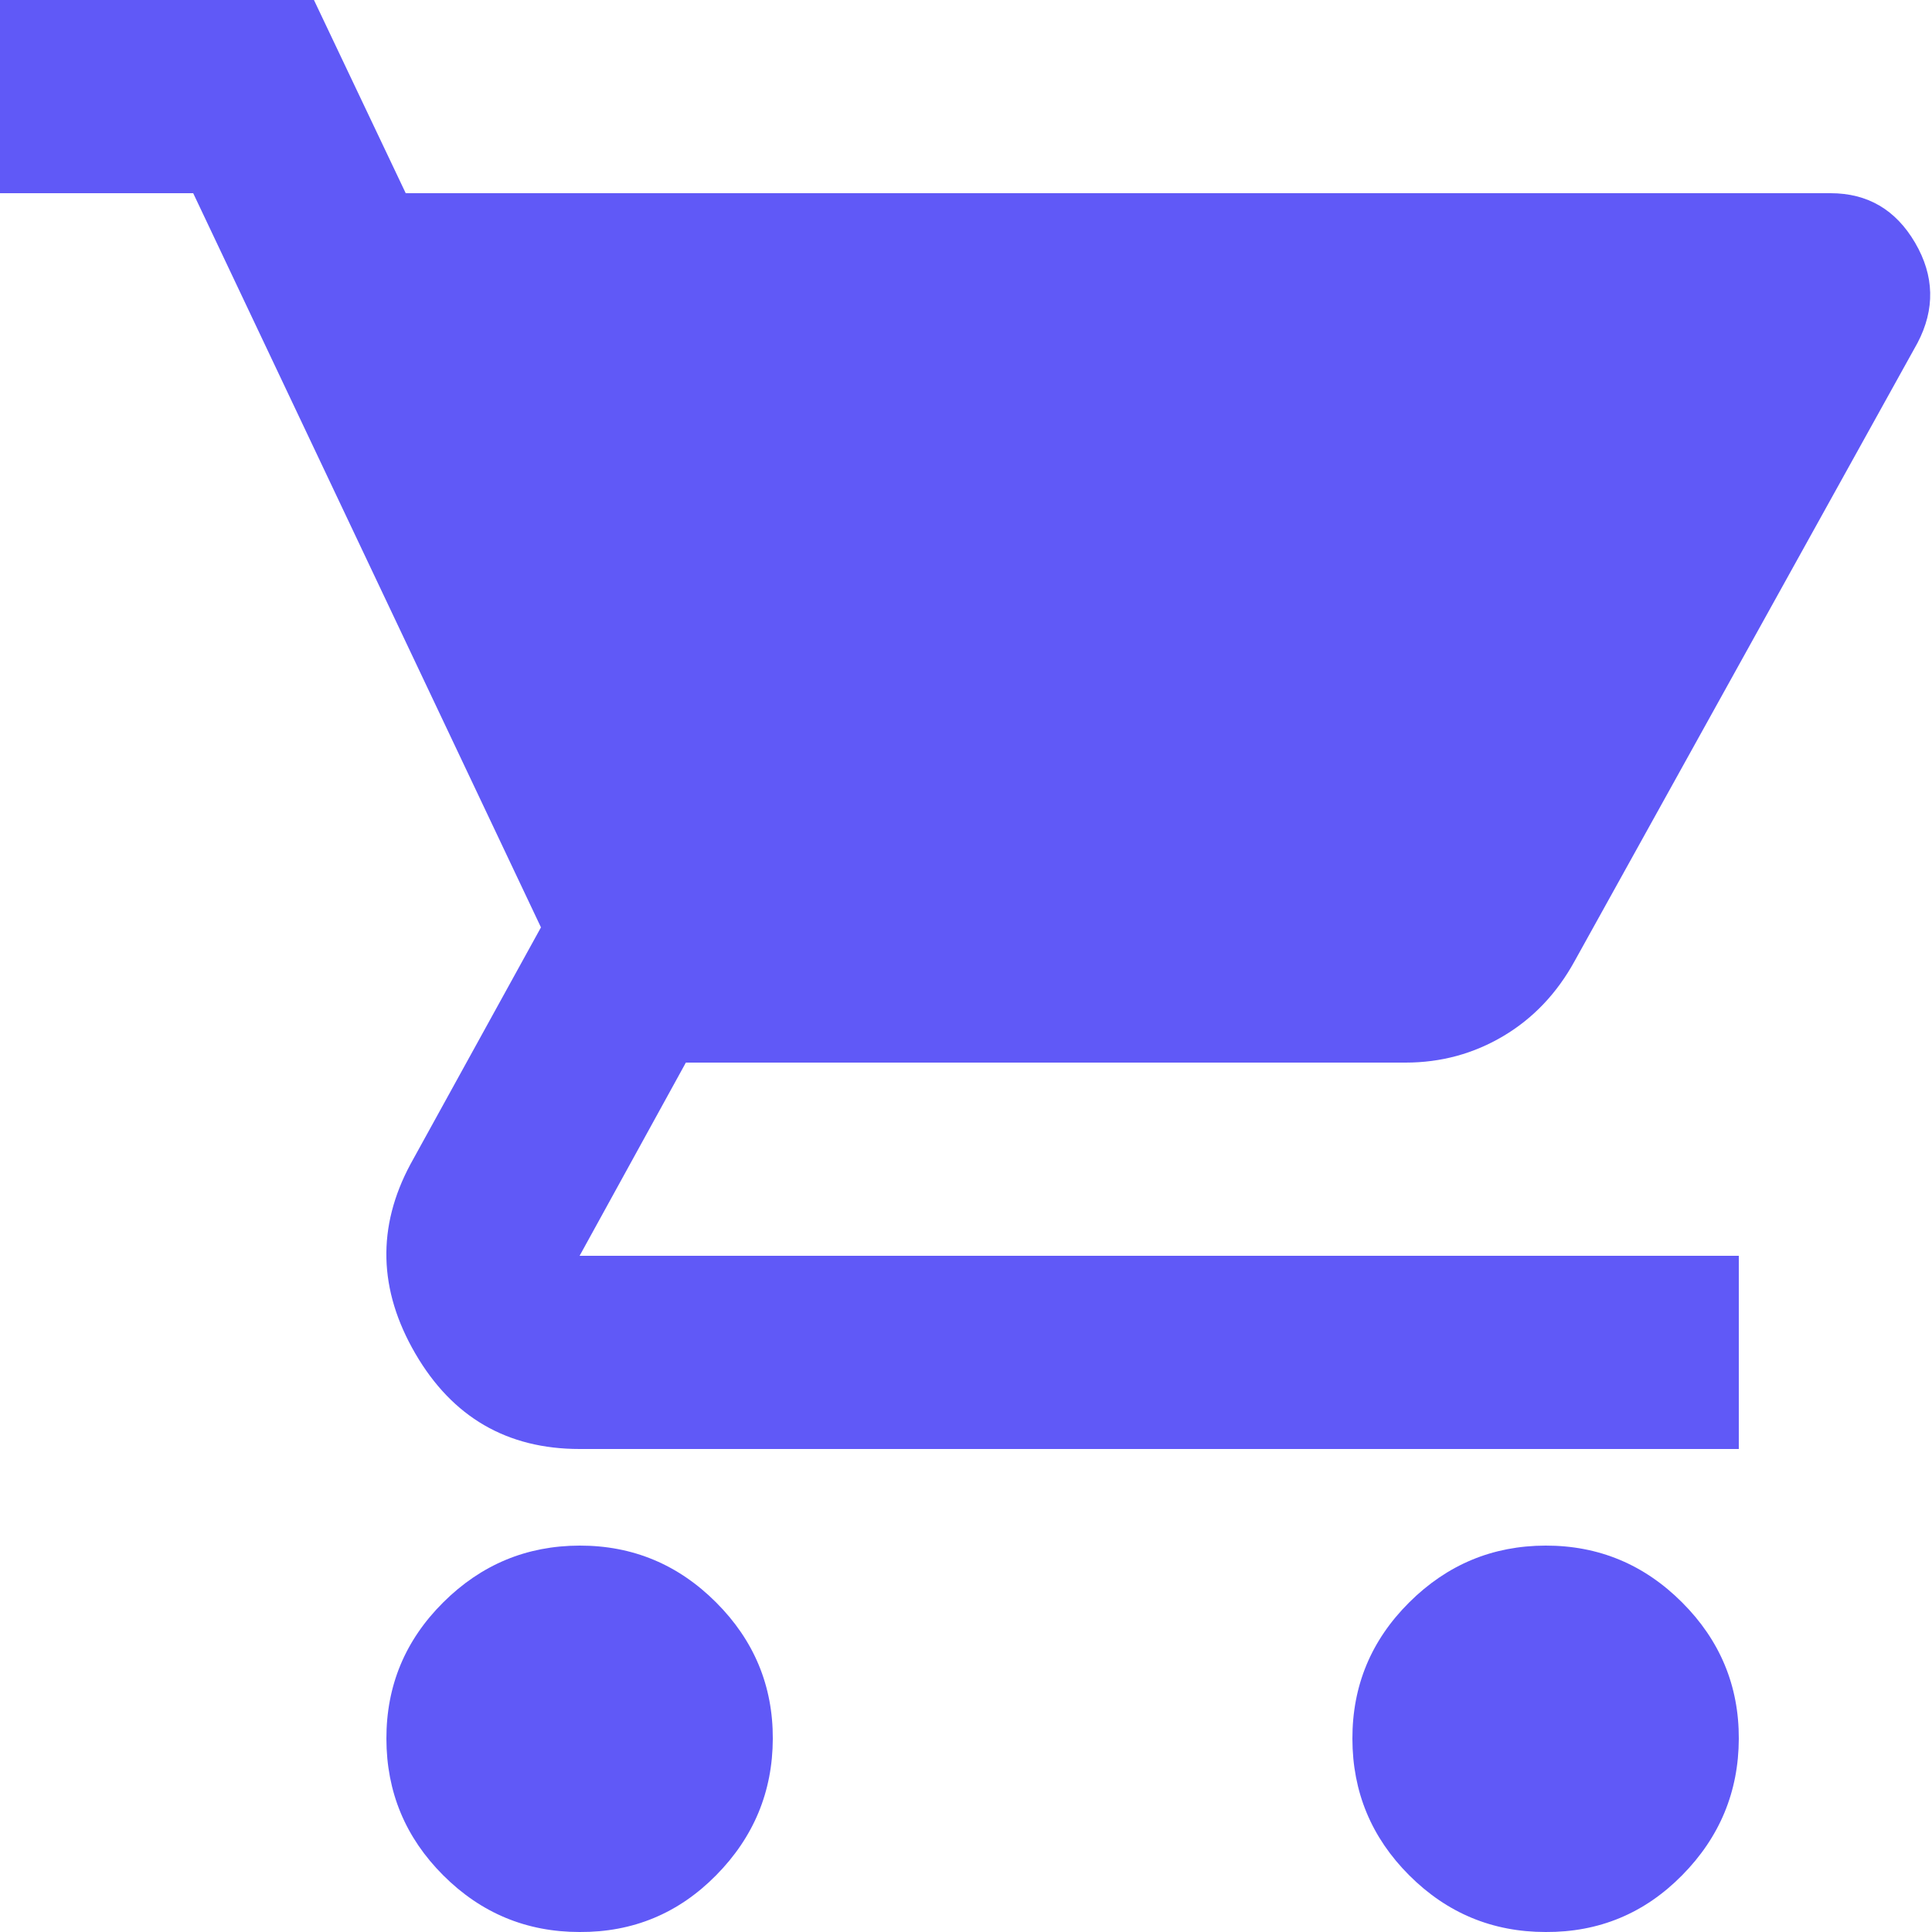
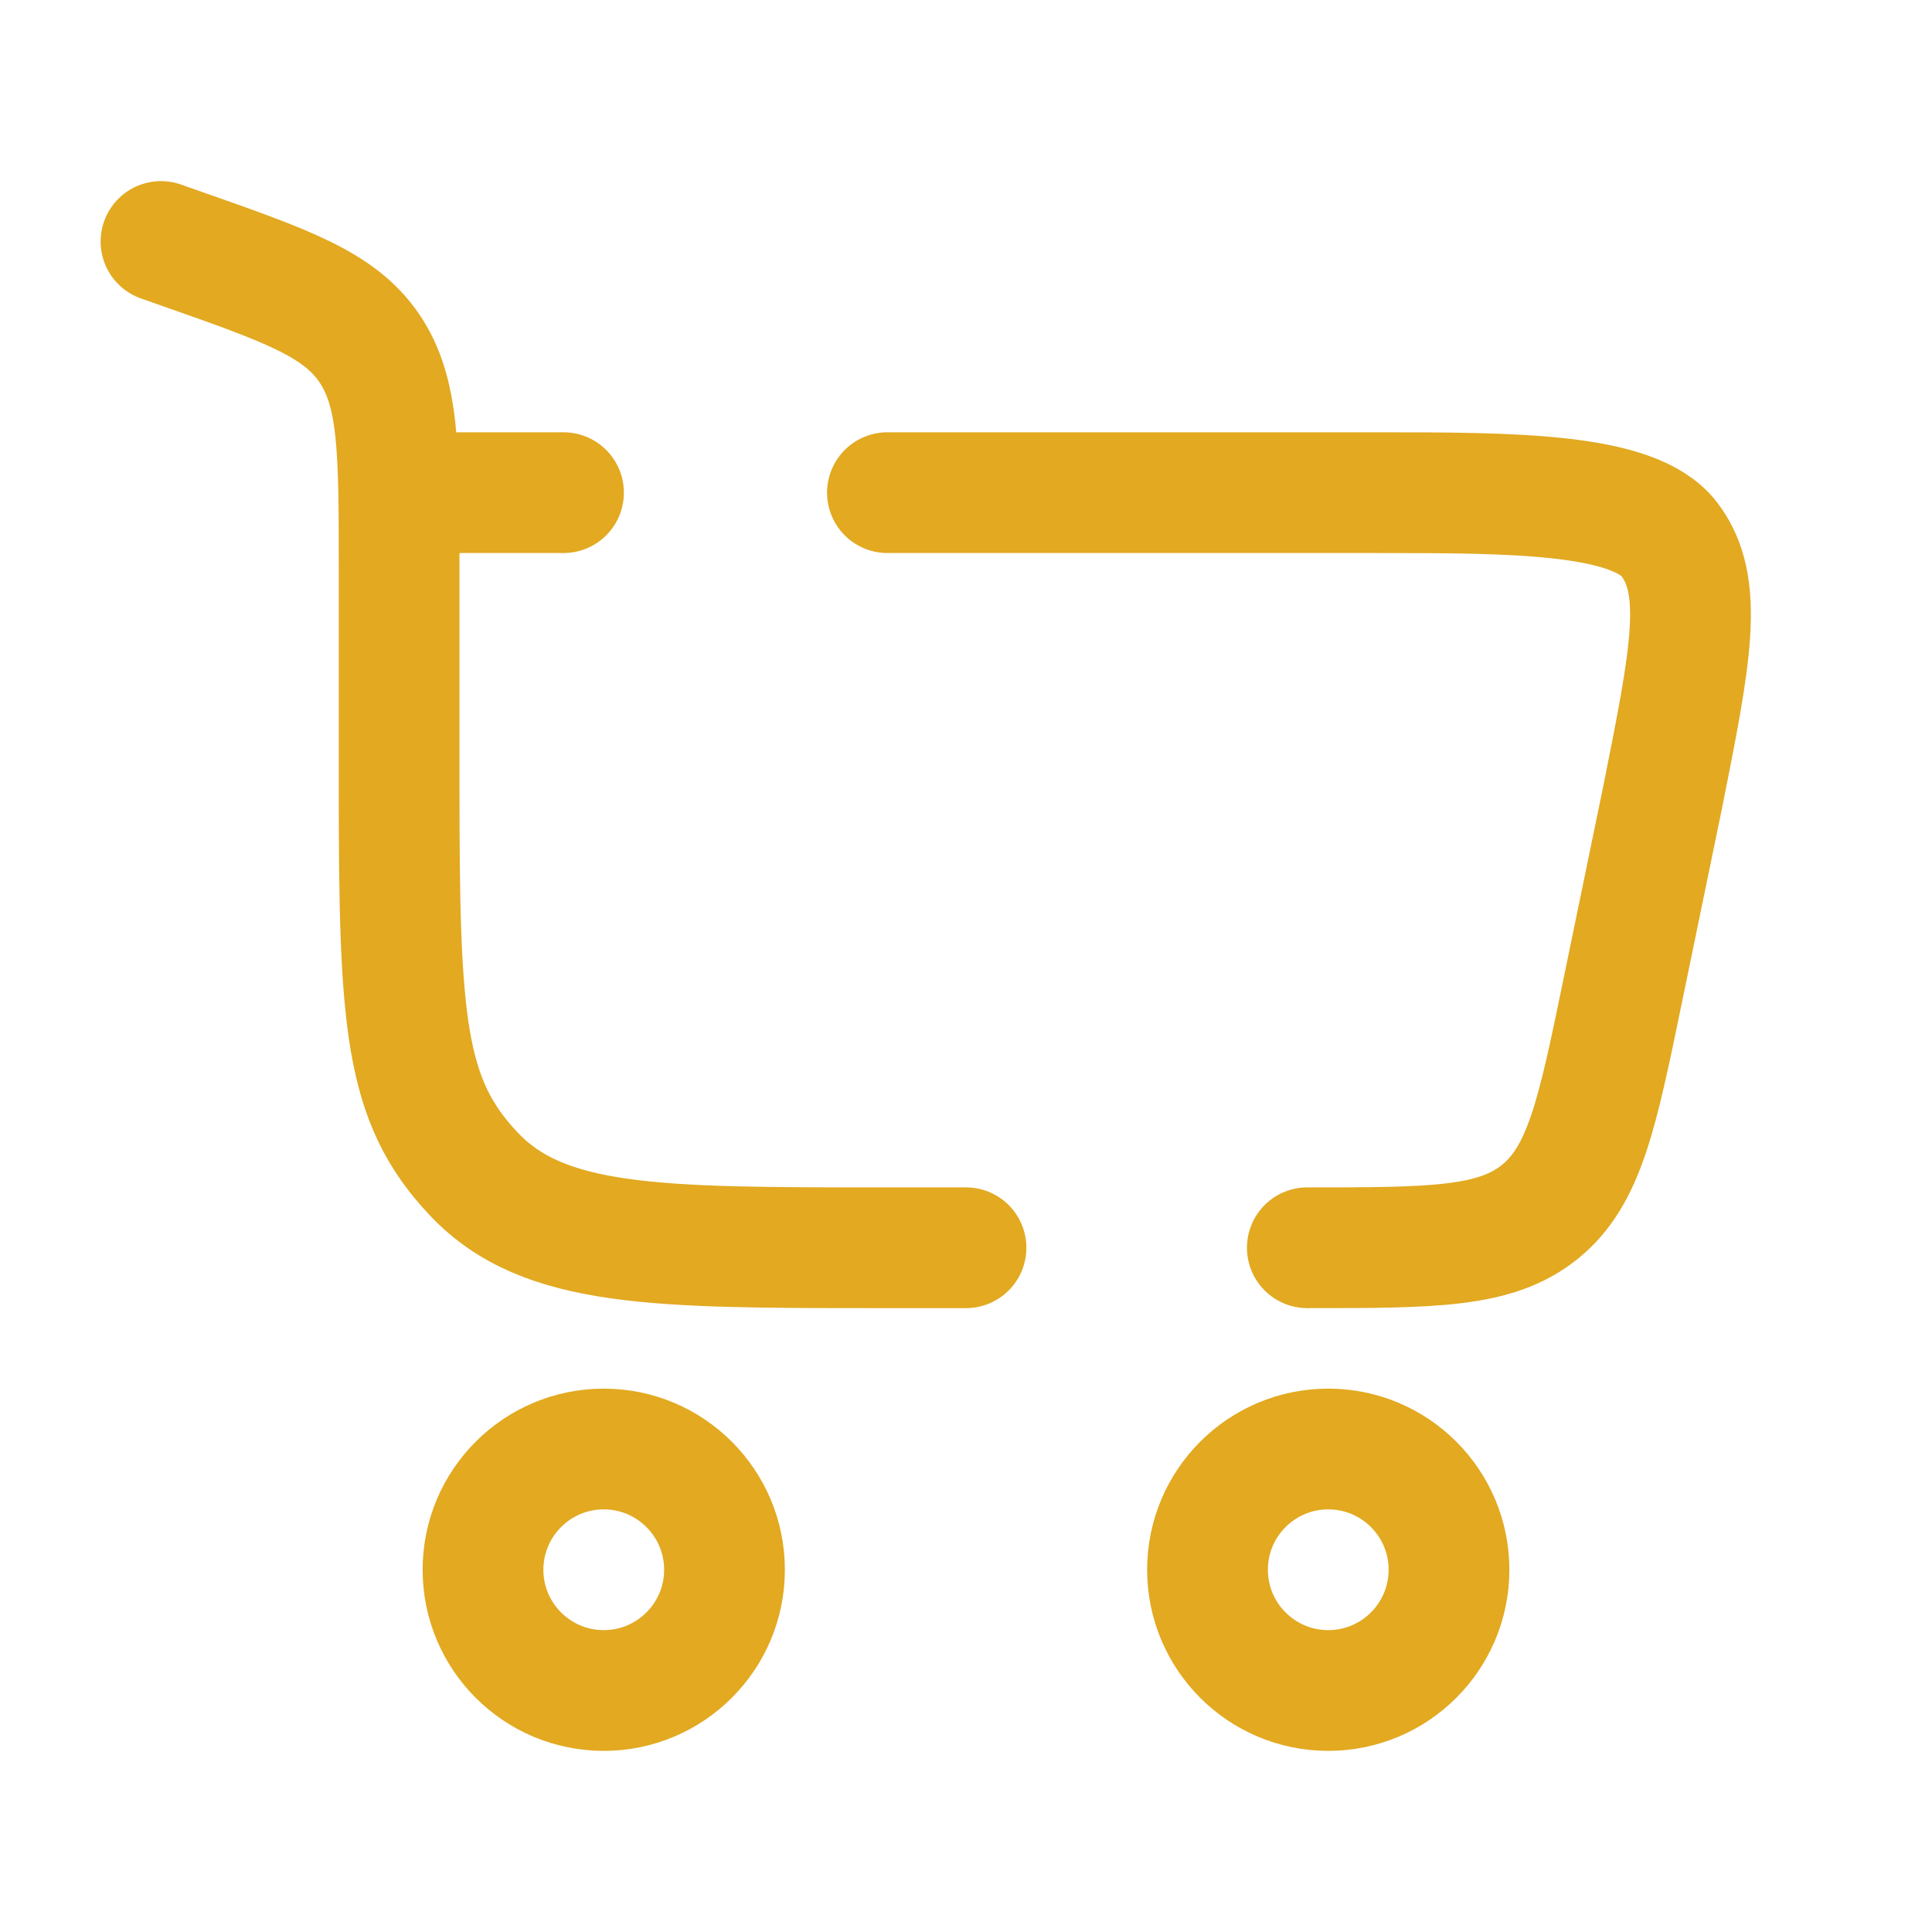
- <svg xmlns="http://www.w3.org/2000/svg" width="20" height="20" viewBox="0 0 20 20" fill="none">
-   <path d="M6 20C5.45 20 4.979 19.804 4.588 19.413C4.197 19.022 4.001 18.551 4 18C3.999 17.449 4.195 16.979 4.588 16.588C4.981 16.197 5.451 16.001 6 16C6.549 15.999 7.02 16.195 7.413 16.588C7.806 16.981 8.002 17.452 8 18C7.998 18.548 7.802 19.019 7.413 19.413C7.024 19.807 6.553 20.003 6 20ZM16 20C15.45 20 14.979 19.804 14.588 19.413C14.197 19.022 14.001 18.551 14 18C13.999 17.449 14.195 16.979 14.588 16.588C14.981 16.197 15.451 16.001 16 16C16.549 15.999 17.02 16.195 17.413 16.588C17.806 16.981 18.002 17.452 18 18C17.998 18.548 17.802 19.019 17.413 19.413C17.024 19.807 16.553 20.003 16 20ZM4.2 2H18.95C19.333 2 19.625 2.171 19.825 2.513C20.025 2.855 20.033 3.201 19.85 3.55L16.3 9.95C16.117 10.283 15.871 10.542 15.563 10.725C15.255 10.908 14.917 11 14.55 11H7.1L6 13H18V15H6C5.25 15 4.683 14.671 4.3 14.013C3.917 13.355 3.9 12.701 4.25 12.05L5.6 9.6L2 2H0V0H3.25L4.2 2Z" fill="#6059F7" />
+ <svg xmlns="http://www.w3.org/2000/svg" width="800px" height="800px" viewBox="0 0 24 24" fill="none" stroke="#E2A921">
+   <g id="SVGRepo_bgCarrier" stroke-width="0" />
+   <g id="SVGRepo_tracerCarrier" stroke-linecap="round" stroke-linejoin="round" />
+   <g id="SVGRepo_iconCarrier">
+     <path d="M7.5 18C8.328 18 9 18.672 9 19.5C9 20.328 8.328 21 7.5 21C6.672 21 6 20.328 6 19.5C6 18.672 6.672 18 7.5 18Z" stroke="#E2A921" stroke-width="1.5" />
+     <path d="M16.5 18C17.328 18 18 18.672 18 19.5C18 20.328 17.328 21 16.5 21C15.672 21 15 20.328 15 19.5C15 18.672 15.672 18 16.5 18Z" stroke="#E2A921" stroke-width="1.5" />
+     <path d="M2 3L2.261 3.092C3.563 3.549 4.214 3.778 4.586 4.323C4.958 4.868 4.958 5.591 4.958 7.038V9.76C4.958 12.702 5.021 13.672 5.888 14.586C6.754 15.5 8.149 15.5 10.938 15.5H12M16.24 15.5C17.801 15.5 18.582 15.5 19.134 15.05C19.685 14.601 19.843 13.836 20.158 12.307L20.658 9.883C21.005 8.144 21.178 7.274 20.735 6.697C20.291 6.12 18.774 6.12 17.089 6.12H11.024M4.958 6.12H7" stroke="#E2A921" stroke-width="1.5" stroke-linecap="round" />
+   </g>
</svg>
